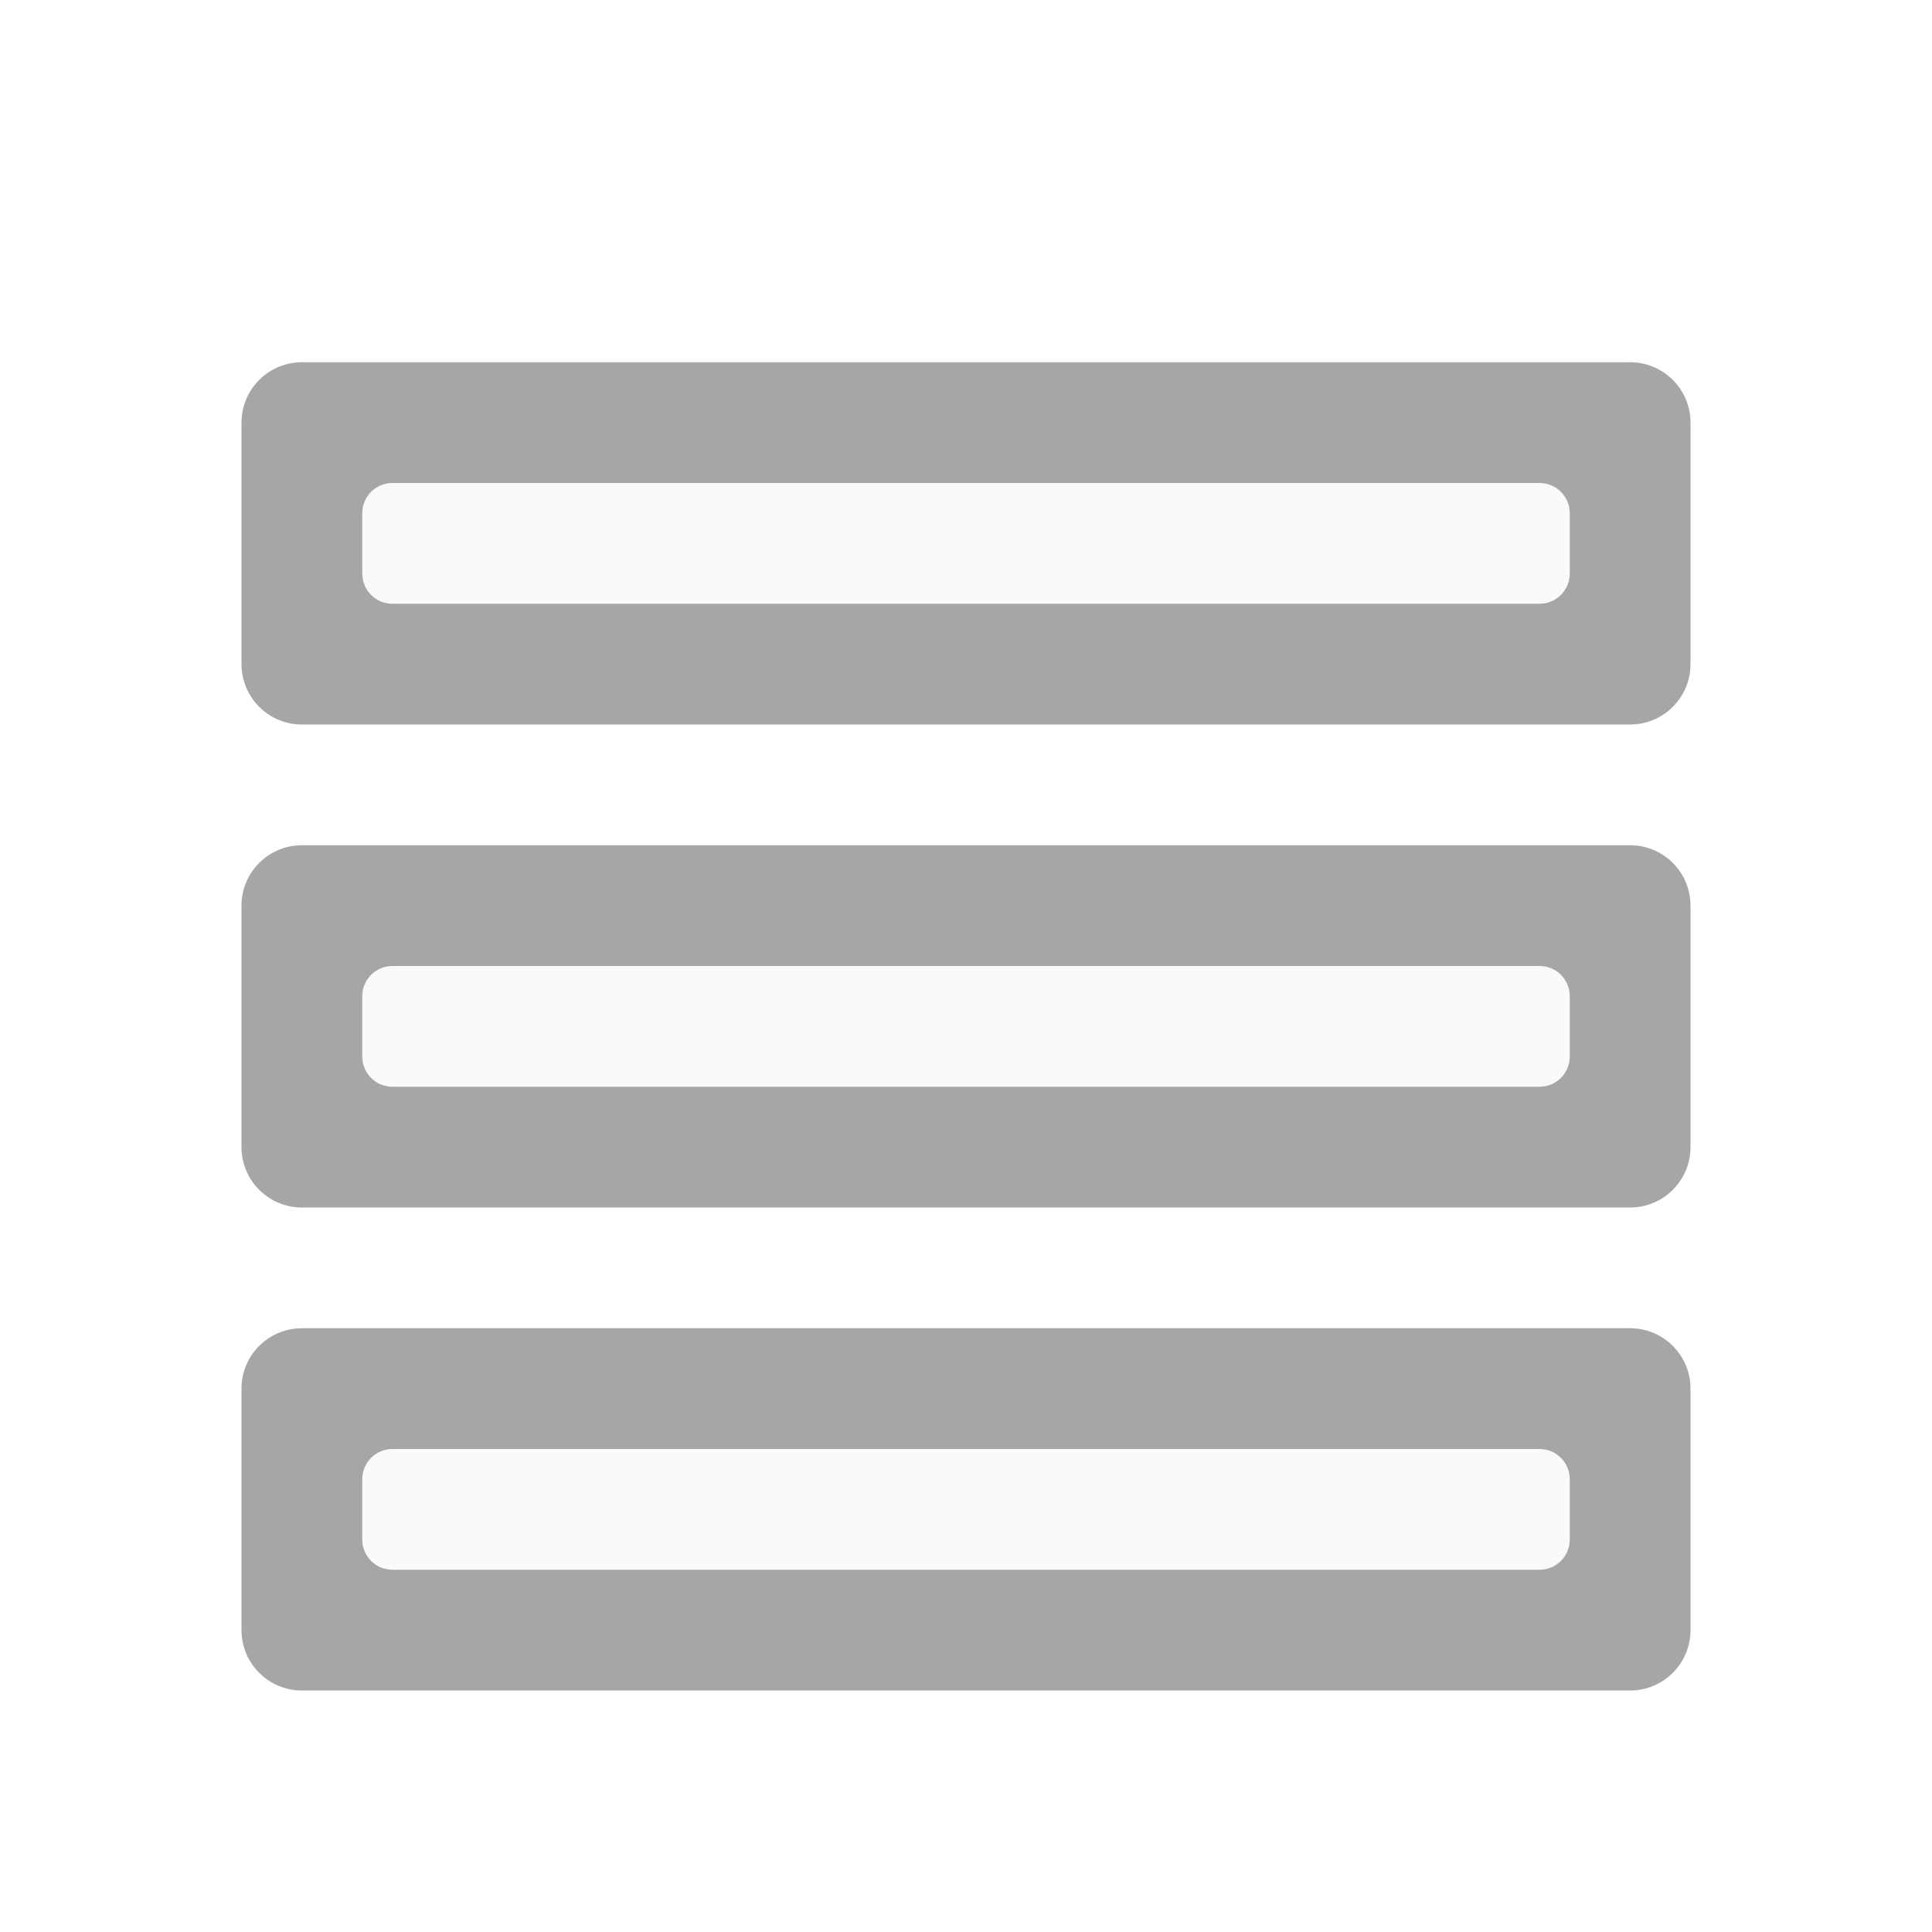
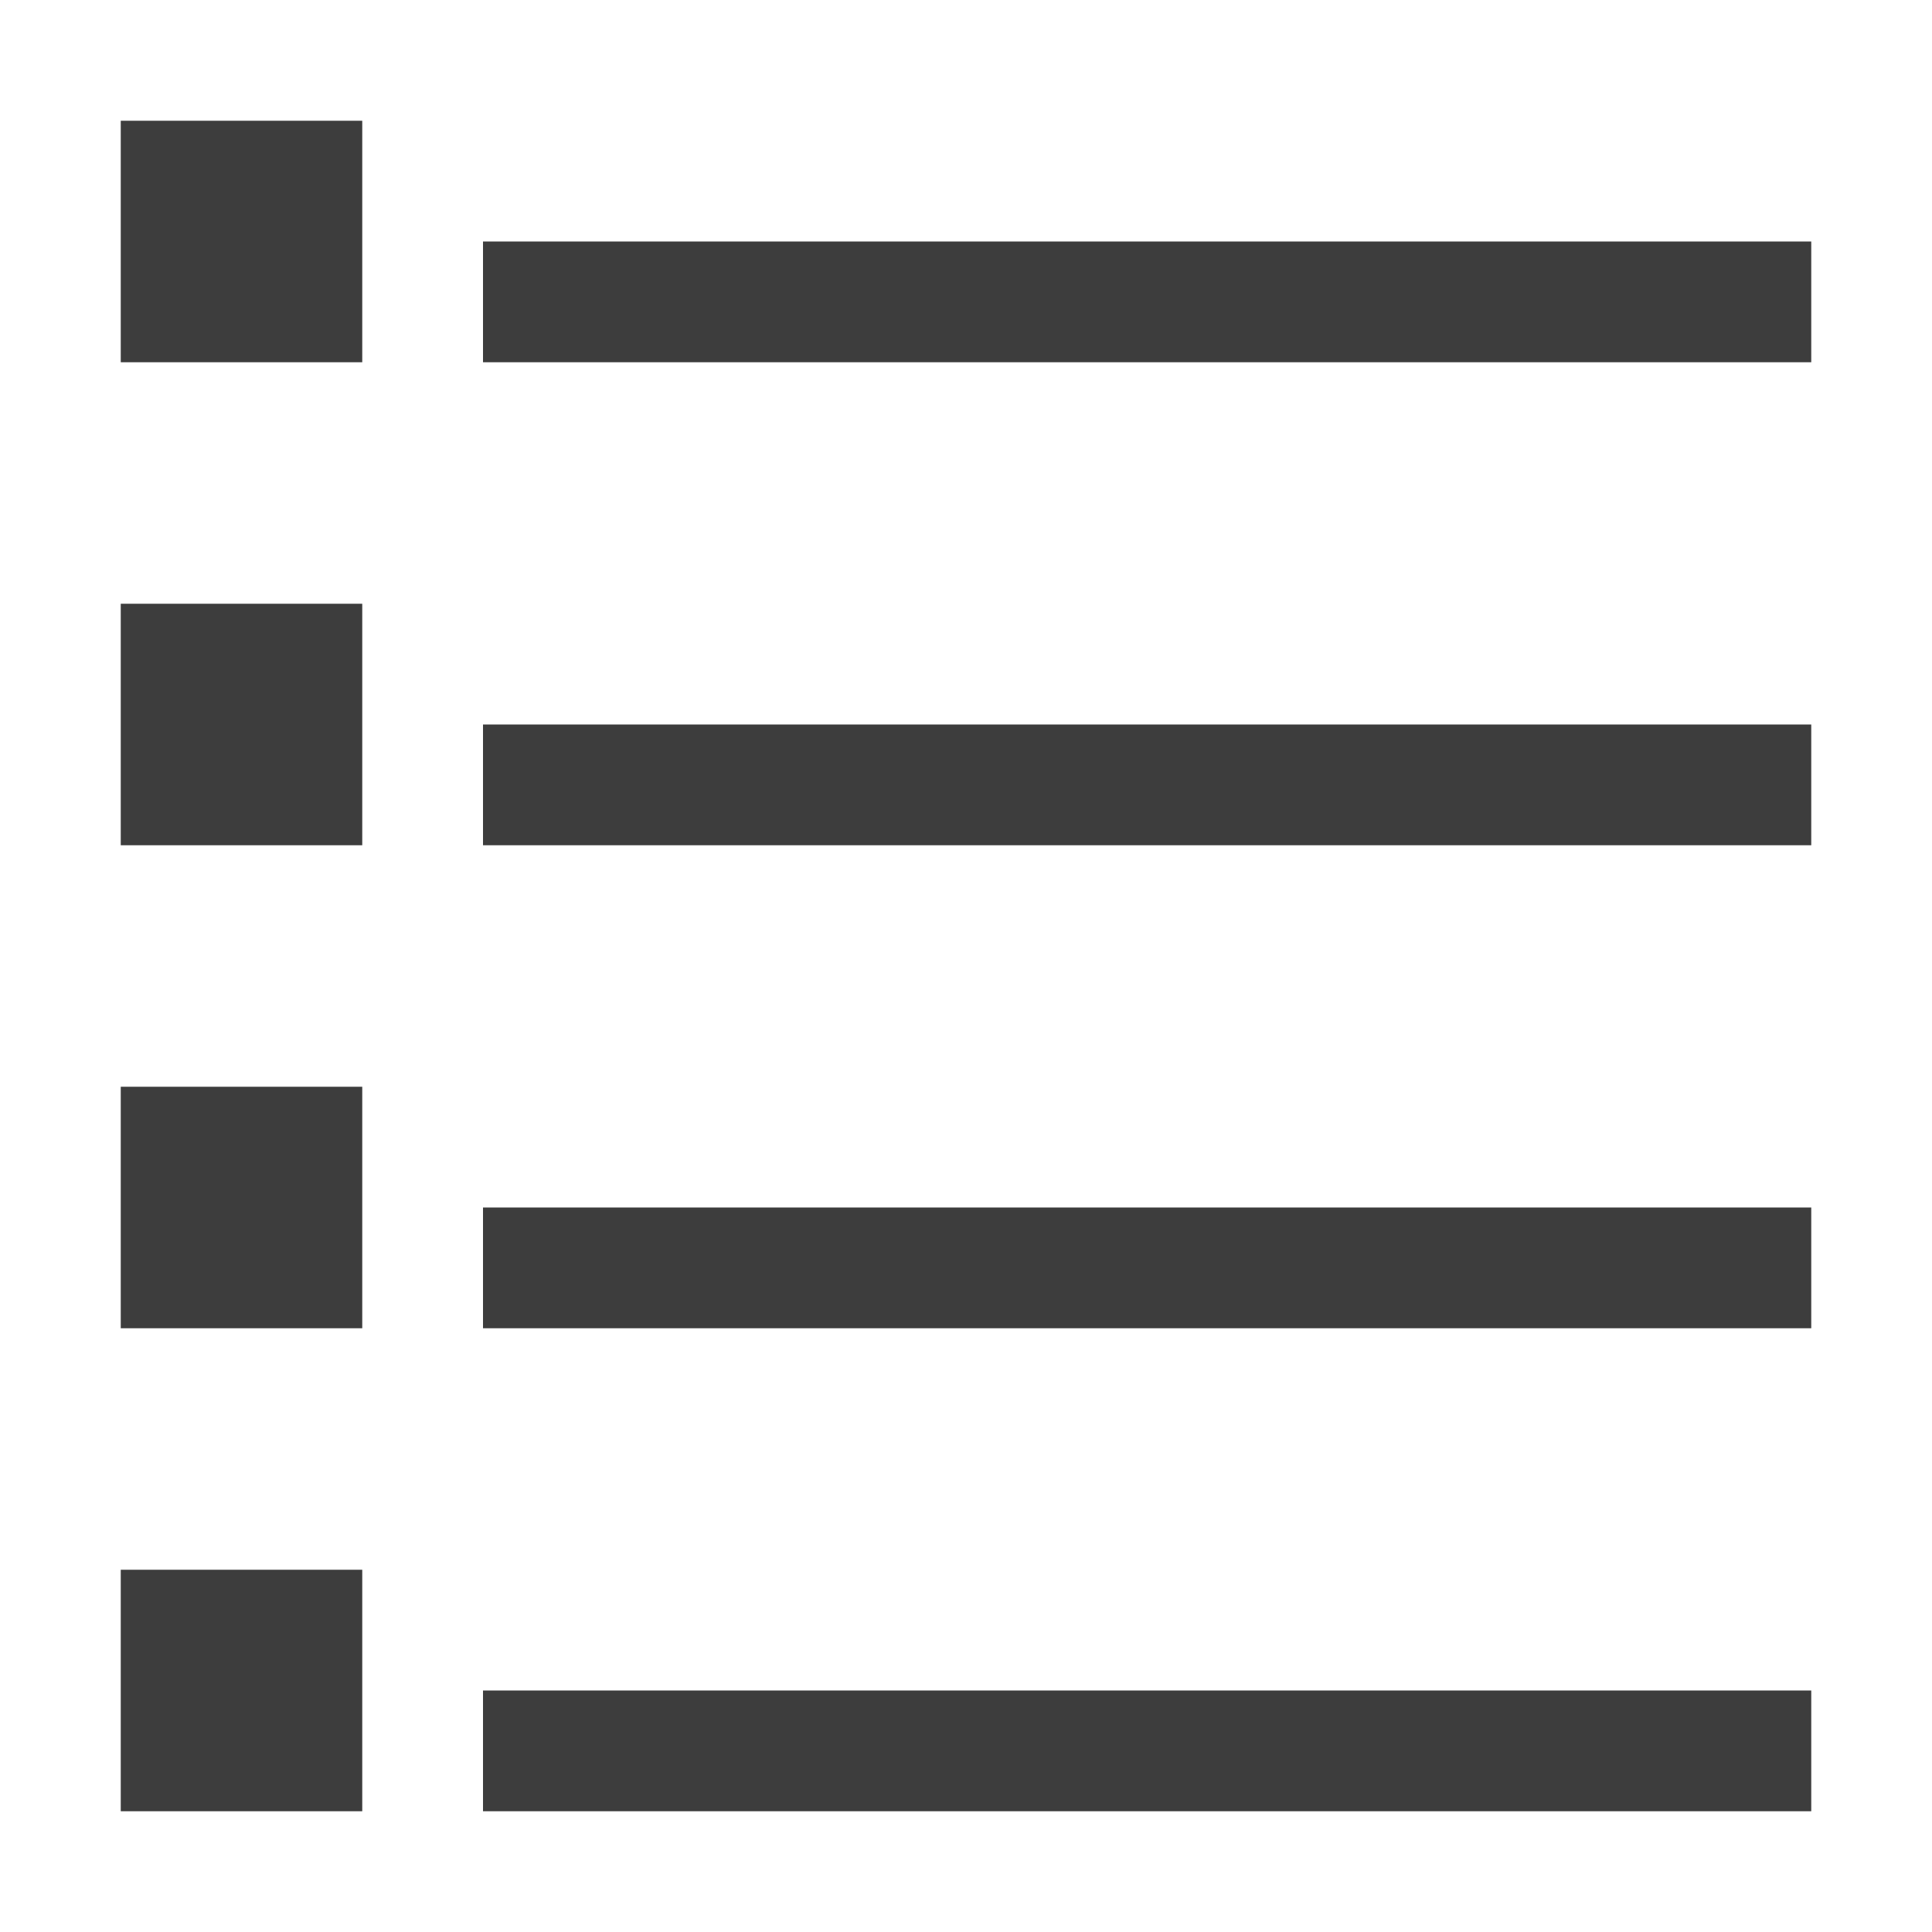
- <svg xmlns="http://www.w3.org/2000/svg" version="1.0" width="16" height="16" id="svg2457">
-   <defs id="defs2459" />
-   <rect style="opacity:0.35;fill:#000000;fill-opacity:1;fill-rule:evenodd;stroke-width:0.5" id="rect4439" width="12" height="3" x="2" y="3" rx="0.5" ry="0.5" />
-   <rect style="opacity:0.35;fill:#000000;fill-opacity:1;fill-rule:evenodd;stroke-width:0.5" id="rect5347" width="12" height="3" x="2" y="7" rx="0.5" ry="0.5" />
-   <rect style="opacity:0.35;fill:#000000;fill-opacity:1;fill-rule:evenodd;stroke-width:0.5" id="rect5351" width="12" height="3" x="2" y="11" rx="0.5" ry="0.5" />
-   <rect style="fill:#fafafa;fill-opacity:1;fill-rule:evenodd;stroke-width:0.5" id="rect4441" width="10" height="1" x="3" y="4" rx="0.25" ry="0.25" />
-   <rect style="fill:#fafafa;fill-opacity:1;fill-rule:evenodd;stroke-width:0.5" id="rect5349" width="10" height="1" x="3" y="8" rx="0.25" ry="0.25" />
-   <rect style="fill:#fafafa;fill-opacity:1;fill-rule:evenodd;stroke-width:0.5" id="rect5353" width="10" height="1" x="3" y="12" rx="0.25" ry="0.25" />
+ <svg xmlns="http://www.w3.org/2000/svg" height="16" width="16" version="1.1" id="svg1">
+   <defs id="defs1">
+     <style id="current-color-scheme" type="text/css">
+       .ColorScheme-Text{color:#282828}
+     </style>
+   </defs>
+   <g id="g1" class="ColorScheme-Text" fill="currentColor" opacity="0.9">
+     <rect x="1" y="1" width="2" height="2" id="rect1" />
+     <rect x="4" y="2" width="11" height="1" id="rect2" />
+     <rect x="1" y="5" width="2" height="2" id="rect3" />
+     <rect x="4" y="6" width="11" height="1" id="rect4" />
+     <rect x="1" y="9" width="2" height="2" id="rect5" />
+     <rect x="4" y="10" width="11" height="1" id="rect6" />
+     <rect x="1" y="13" width="2" height="2" id="rect7" />
+     <rect x="4" y="14" width="11" height="1" id="rect8" />
+   </g>
</svg>
